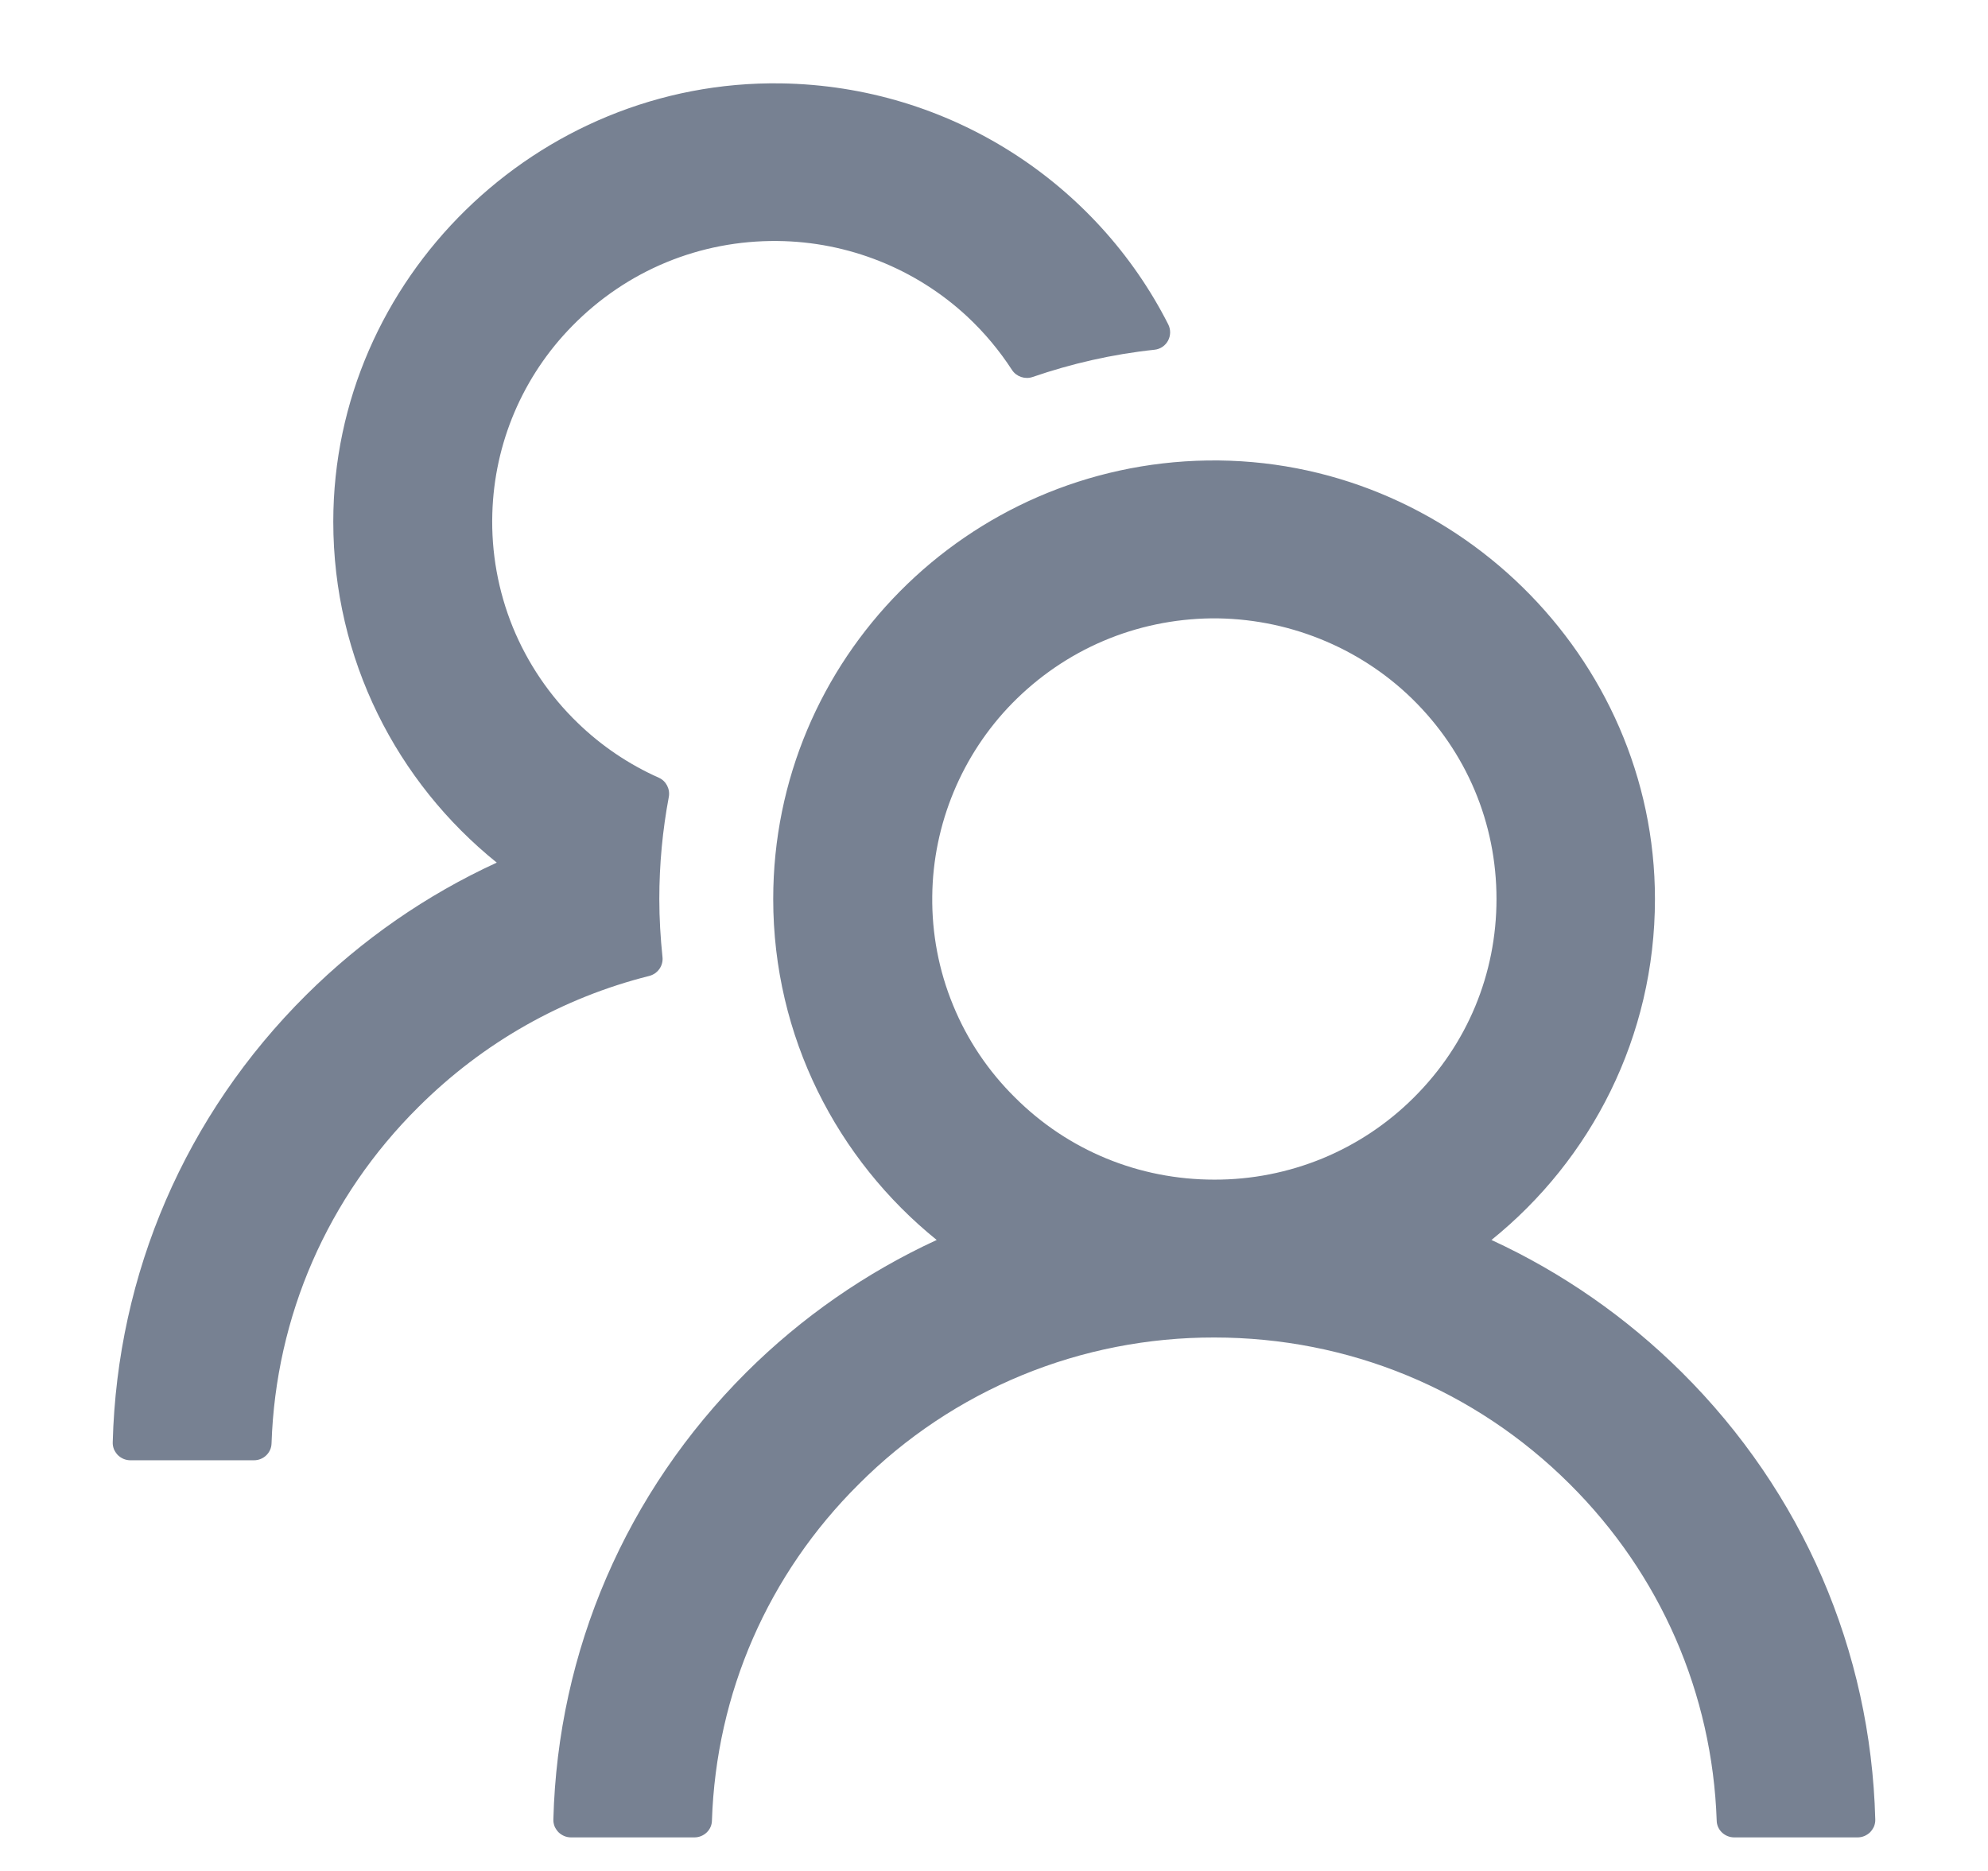
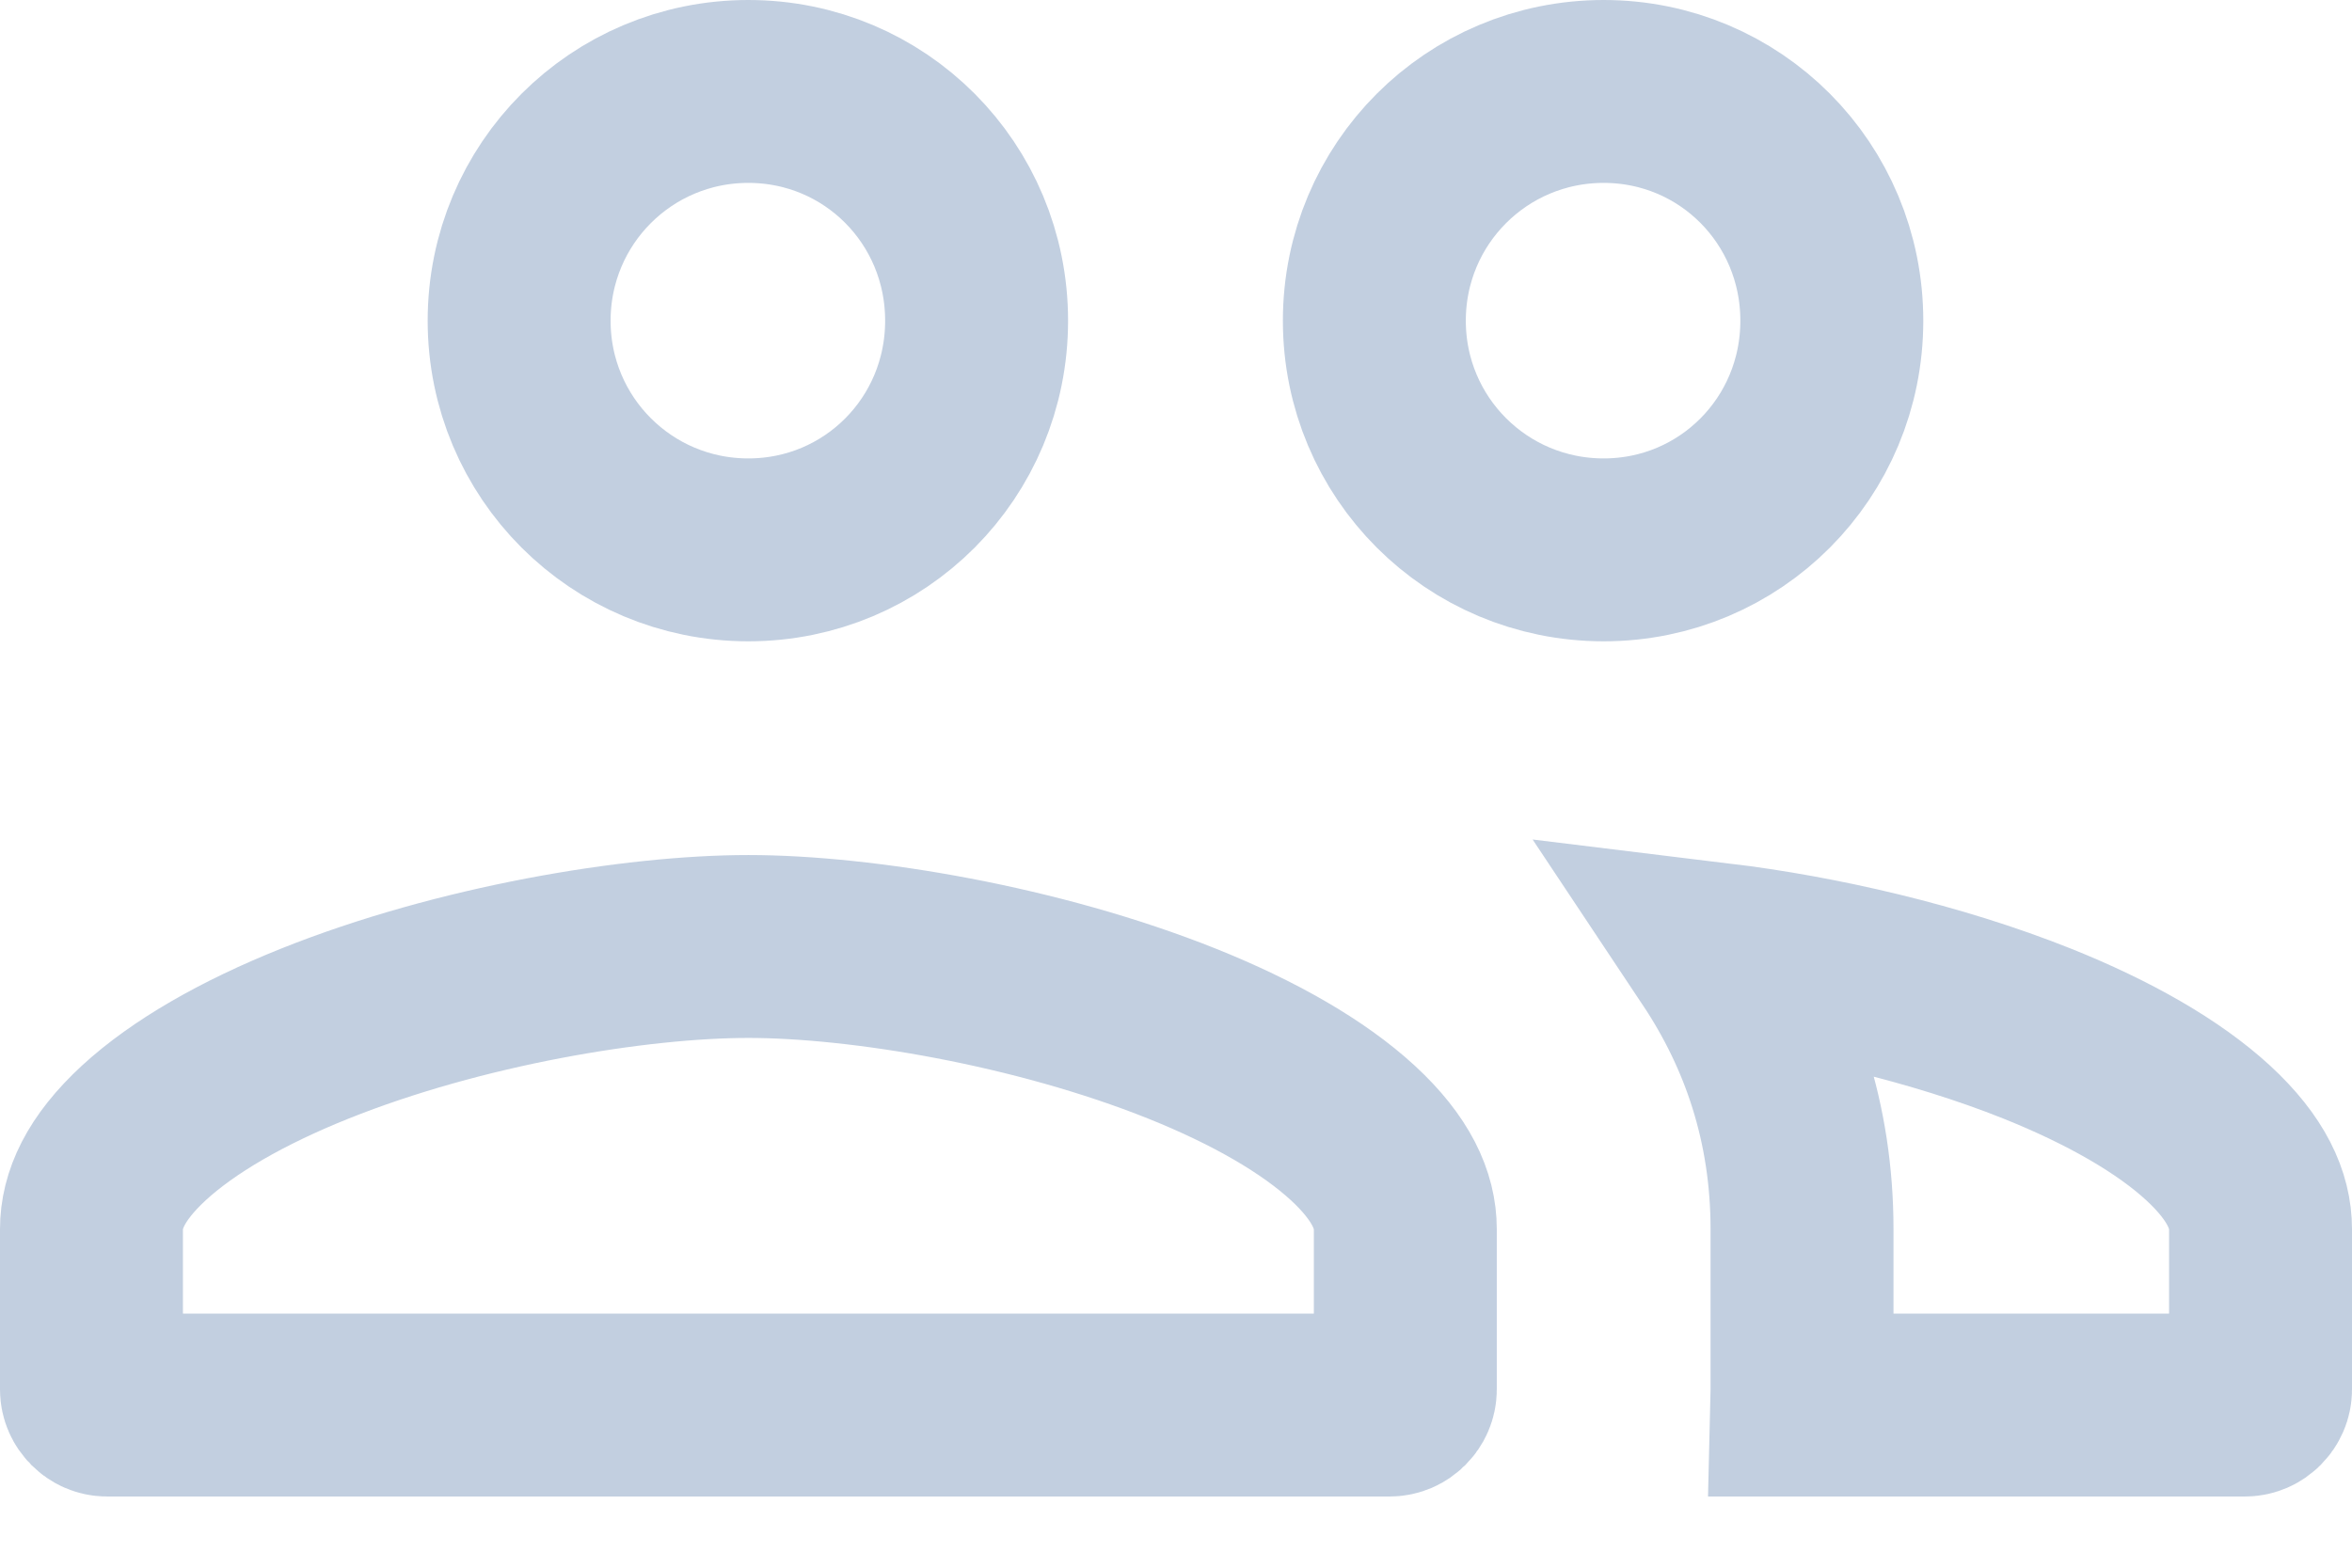
- <svg xmlns="http://www.w3.org/2000/svg" width="17" height="16" viewBox="0 0 17 16" fill="none">
-   <path d="M14.382 11.736C13.91 11.267 13.359 10.883 12.754 10.604C13.607 9.916 14.152 8.866 14.152 7.688C14.152 5.611 12.411 3.906 10.324 3.938C8.268 3.97 6.612 5.637 6.612 7.688C6.612 8.866 7.159 9.916 8.01 10.604C7.405 10.883 6.854 11.266 6.382 11.736C5.354 12.762 4.77 14.115 4.732 15.559C4.731 15.579 4.735 15.599 4.742 15.618C4.75 15.636 4.761 15.653 4.775 15.668C4.789 15.682 4.806 15.693 4.824 15.701C4.843 15.709 4.863 15.713 4.883 15.713H5.938C6.019 15.713 6.087 15.649 6.088 15.569C6.124 14.481 6.567 13.463 7.345 12.691C7.743 12.292 8.217 11.976 8.738 11.761C9.26 11.546 9.819 11.437 10.384 11.438C11.531 11.438 12.611 11.882 13.423 12.691C14.199 13.463 14.642 14.481 14.68 15.569C14.681 15.649 14.749 15.713 14.83 15.713H15.885C15.905 15.713 15.925 15.709 15.944 15.701C15.962 15.693 15.979 15.682 15.993 15.668C16.007 15.653 16.018 15.636 16.026 15.618C16.033 15.599 16.037 15.579 16.036 15.559C15.998 14.115 15.414 12.762 14.382 11.736ZM10.384 10.088C9.74 10.088 9.133 9.839 8.679 9.385C8.451 9.16 8.271 8.892 8.15 8.596C8.028 8.3 7.968 7.983 7.972 7.664C7.978 7.049 8.225 6.454 8.656 6.014C9.109 5.553 9.713 5.296 10.36 5.288C10.998 5.283 11.618 5.53 12.074 5.974C12.541 6.43 12.797 7.039 12.797 7.688C12.797 8.329 12.547 8.931 12.091 9.385C11.867 9.609 11.601 9.786 11.308 9.907C11.015 10.027 10.701 10.089 10.384 10.088ZM5.665 8.183C5.648 8.02 5.638 7.855 5.638 7.688C5.638 7.39 5.666 7.099 5.719 6.816C5.732 6.749 5.697 6.679 5.634 6.651C5.378 6.537 5.143 6.379 4.939 6.181C4.699 5.949 4.511 5.671 4.385 5.363C4.26 5.055 4.2 4.724 4.21 4.392C4.227 3.79 4.47 3.218 4.894 2.787C5.359 2.313 5.985 2.054 6.65 2.061C7.251 2.067 7.831 2.298 8.27 2.706C8.419 2.845 8.547 2.999 8.654 3.164C8.692 3.222 8.766 3.246 8.83 3.224C9.161 3.11 9.512 3.029 9.872 2.991C9.977 2.98 10.037 2.868 9.99 2.774C9.378 1.568 8.127 0.736 6.68 0.713C4.591 0.681 2.85 2.386 2.85 4.461C2.85 5.639 3.394 6.689 4.248 7.377C3.649 7.652 3.097 8.033 2.618 8.509C1.586 9.535 1.002 10.889 0.964 12.334C0.963 12.354 0.967 12.374 0.974 12.393C0.982 12.411 0.993 12.428 1.007 12.443C1.021 12.457 1.038 12.468 1.056 12.476C1.075 12.484 1.095 12.488 1.115 12.488H2.172C2.253 12.488 2.32 12.424 2.322 12.344C2.358 11.256 2.801 10.238 3.579 9.466C4.133 8.914 4.811 8.532 5.552 8.346C5.625 8.327 5.674 8.258 5.665 8.183Z" fill="#778192" />
+ <svg xmlns="http://www.w3.org/2000/svg" width="18" height="12" viewBox="0 0 18 12" fill="none">
+   <path d="M14.019 2.455C14.019 3.429 13.241 4.209 12.273 4.209C11.301 4.209 10.518 3.426 10.518 2.455C10.518 1.483 11.301 0.7 12.273 0.7C13.241 0.7 14.019 1.48 14.019 2.455ZM7.474 2.455C7.474 3.429 6.696 4.209 5.727 4.209C4.756 4.209 3.973 3.426 3.973 2.455C3.973 1.483 4.756 0.7 5.727 0.7C6.696 0.7 7.474 1.48 7.474 2.455ZM0.7 9.409C0.7 9.19 0.804 8.946 1.101 8.672C1.403 8.394 1.855 8.134 2.409 7.912C3.518 7.468 4.862 7.245 5.727 7.245C6.593 7.245 7.936 7.468 9.046 7.912C9.6 8.134 10.051 8.394 10.353 8.672C10.65 8.946 10.755 9.19 10.755 9.409V10.636C10.755 10.7 10.7 10.755 10.636 10.755H0.818C0.755 10.755 0.7 10.7 0.7 10.636V9.409ZM13.155 7.305C13.918 7.398 14.812 7.601 15.591 7.912C16.145 8.134 16.597 8.394 16.899 8.672C17.196 8.946 17.3 9.19 17.3 9.409V10.636C17.3 10.7 17.245 10.755 17.182 10.755H13.789C13.79 10.715 13.791 10.676 13.791 10.636V9.409C13.791 8.592 13.547 7.894 13.155 7.305Z" stroke="#C2CFE0" stroke-width="1.4" />
</svg>
